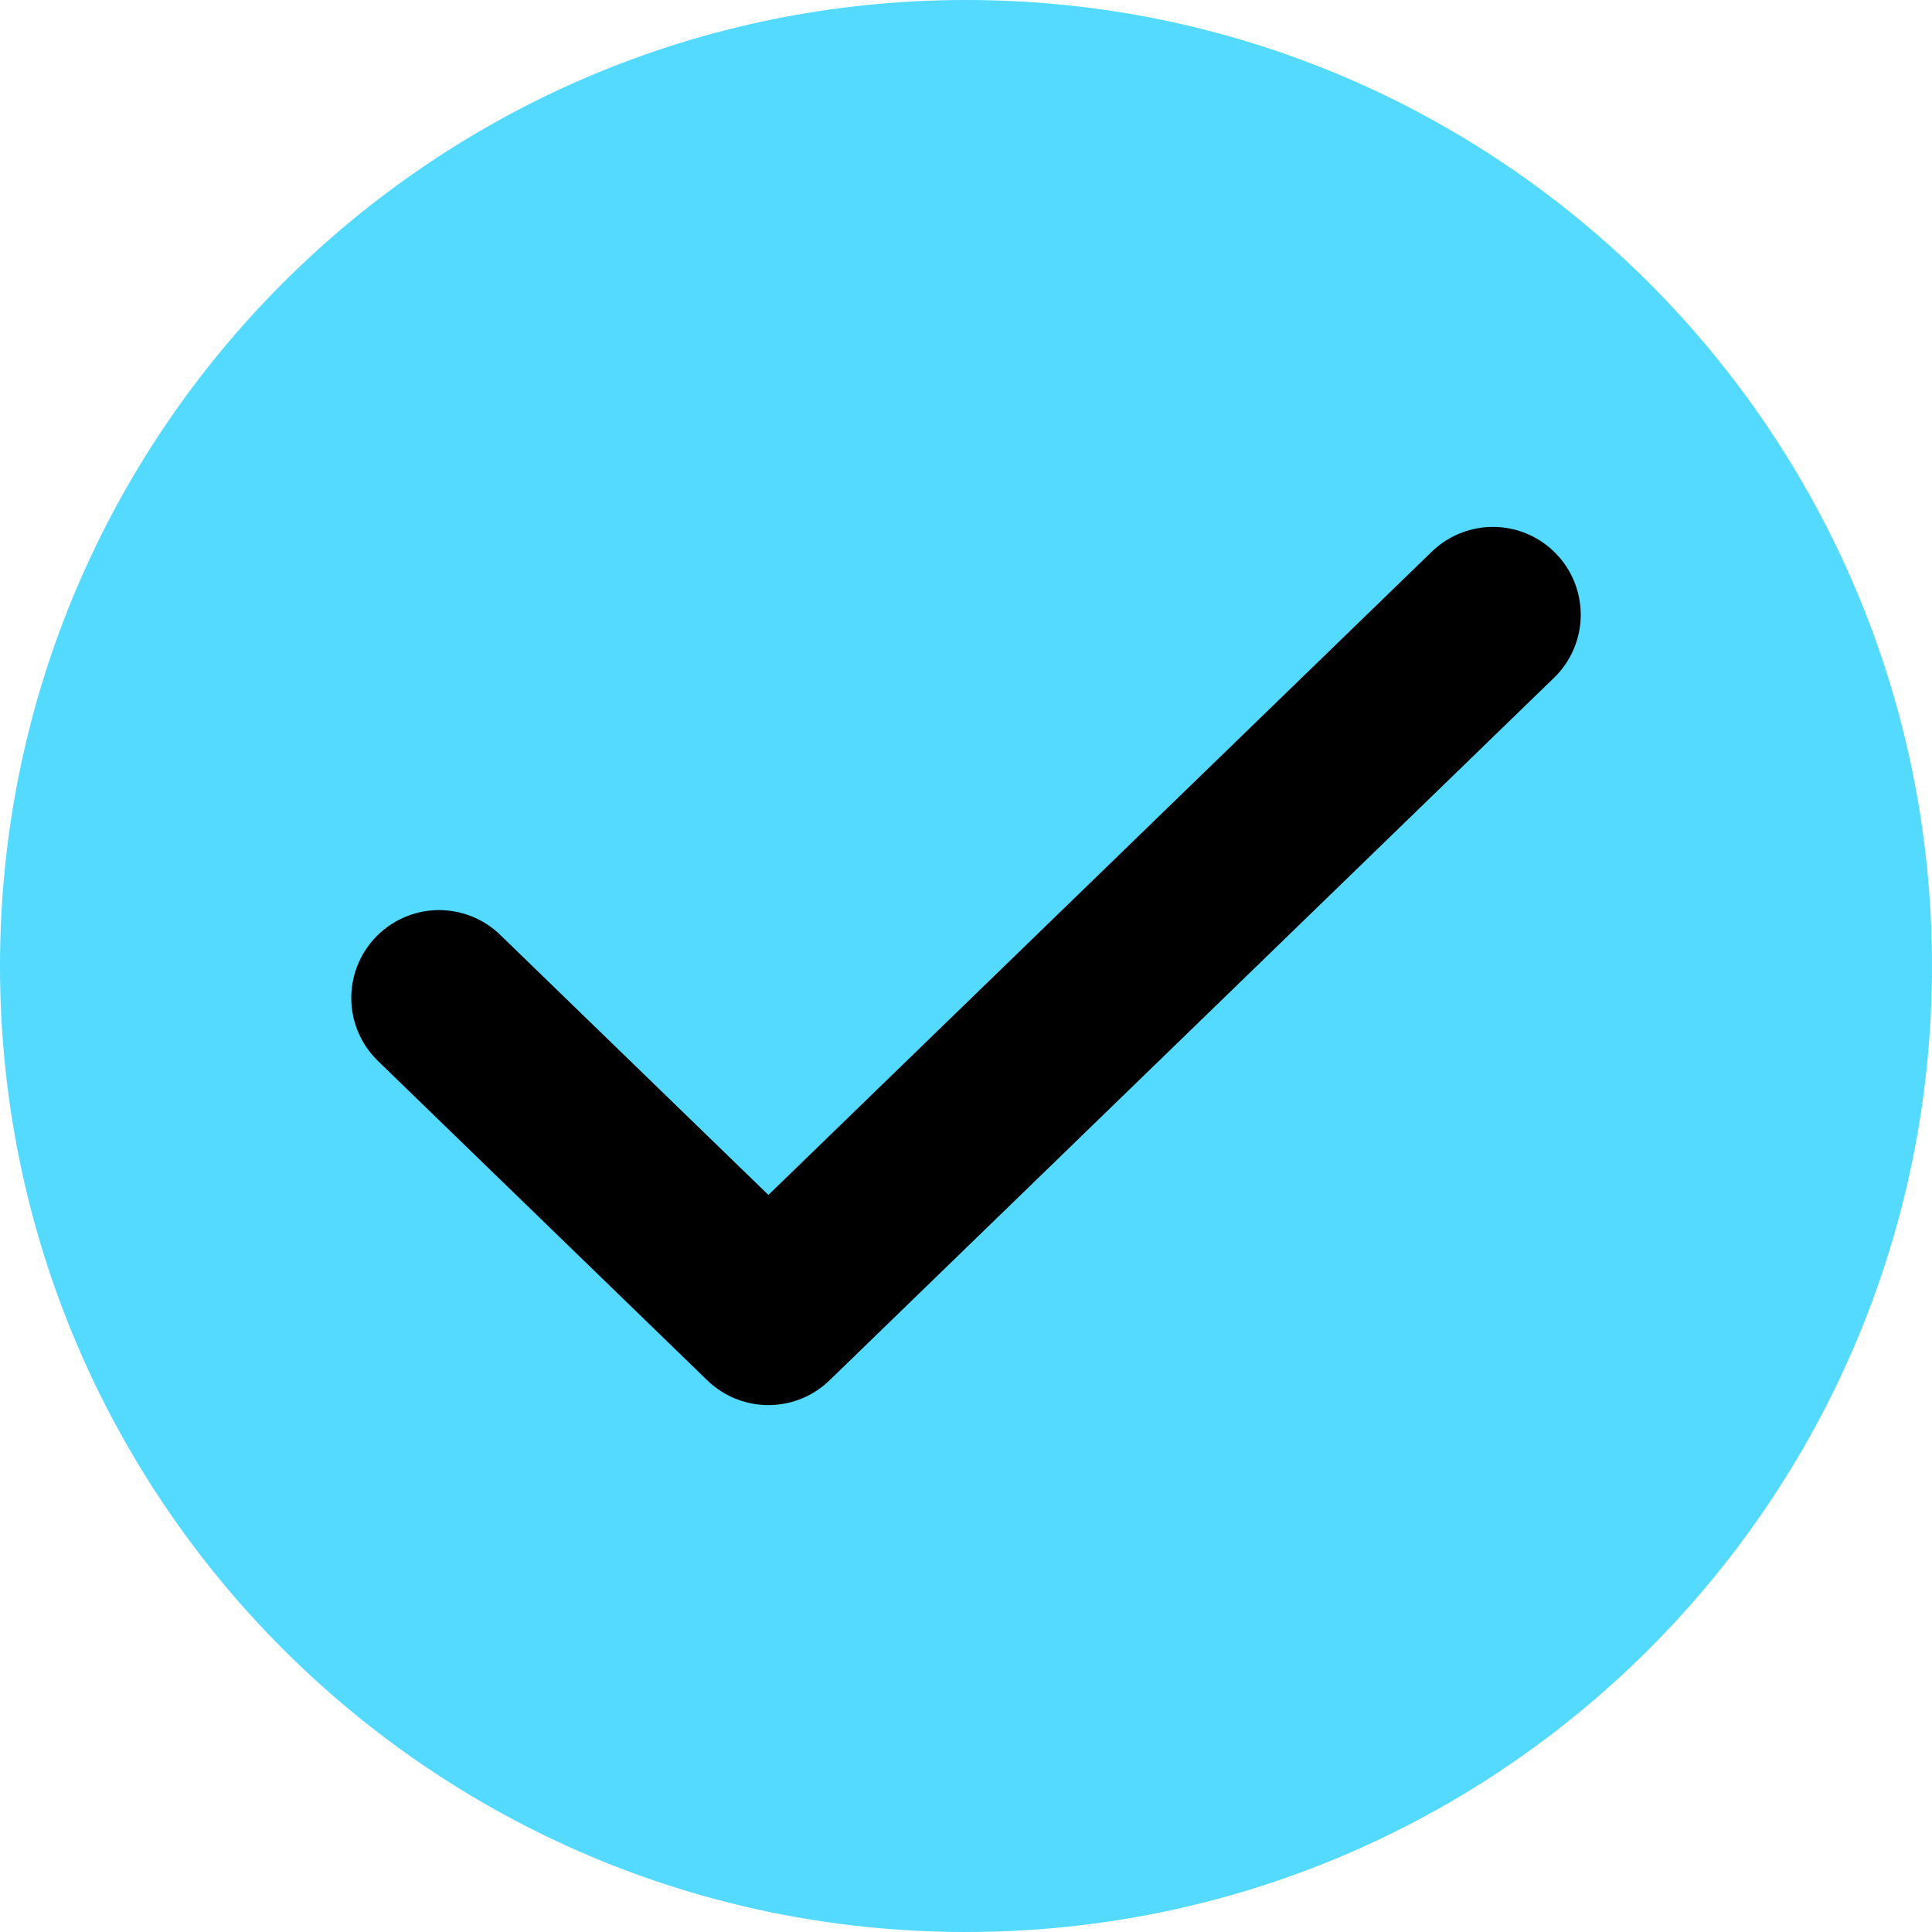
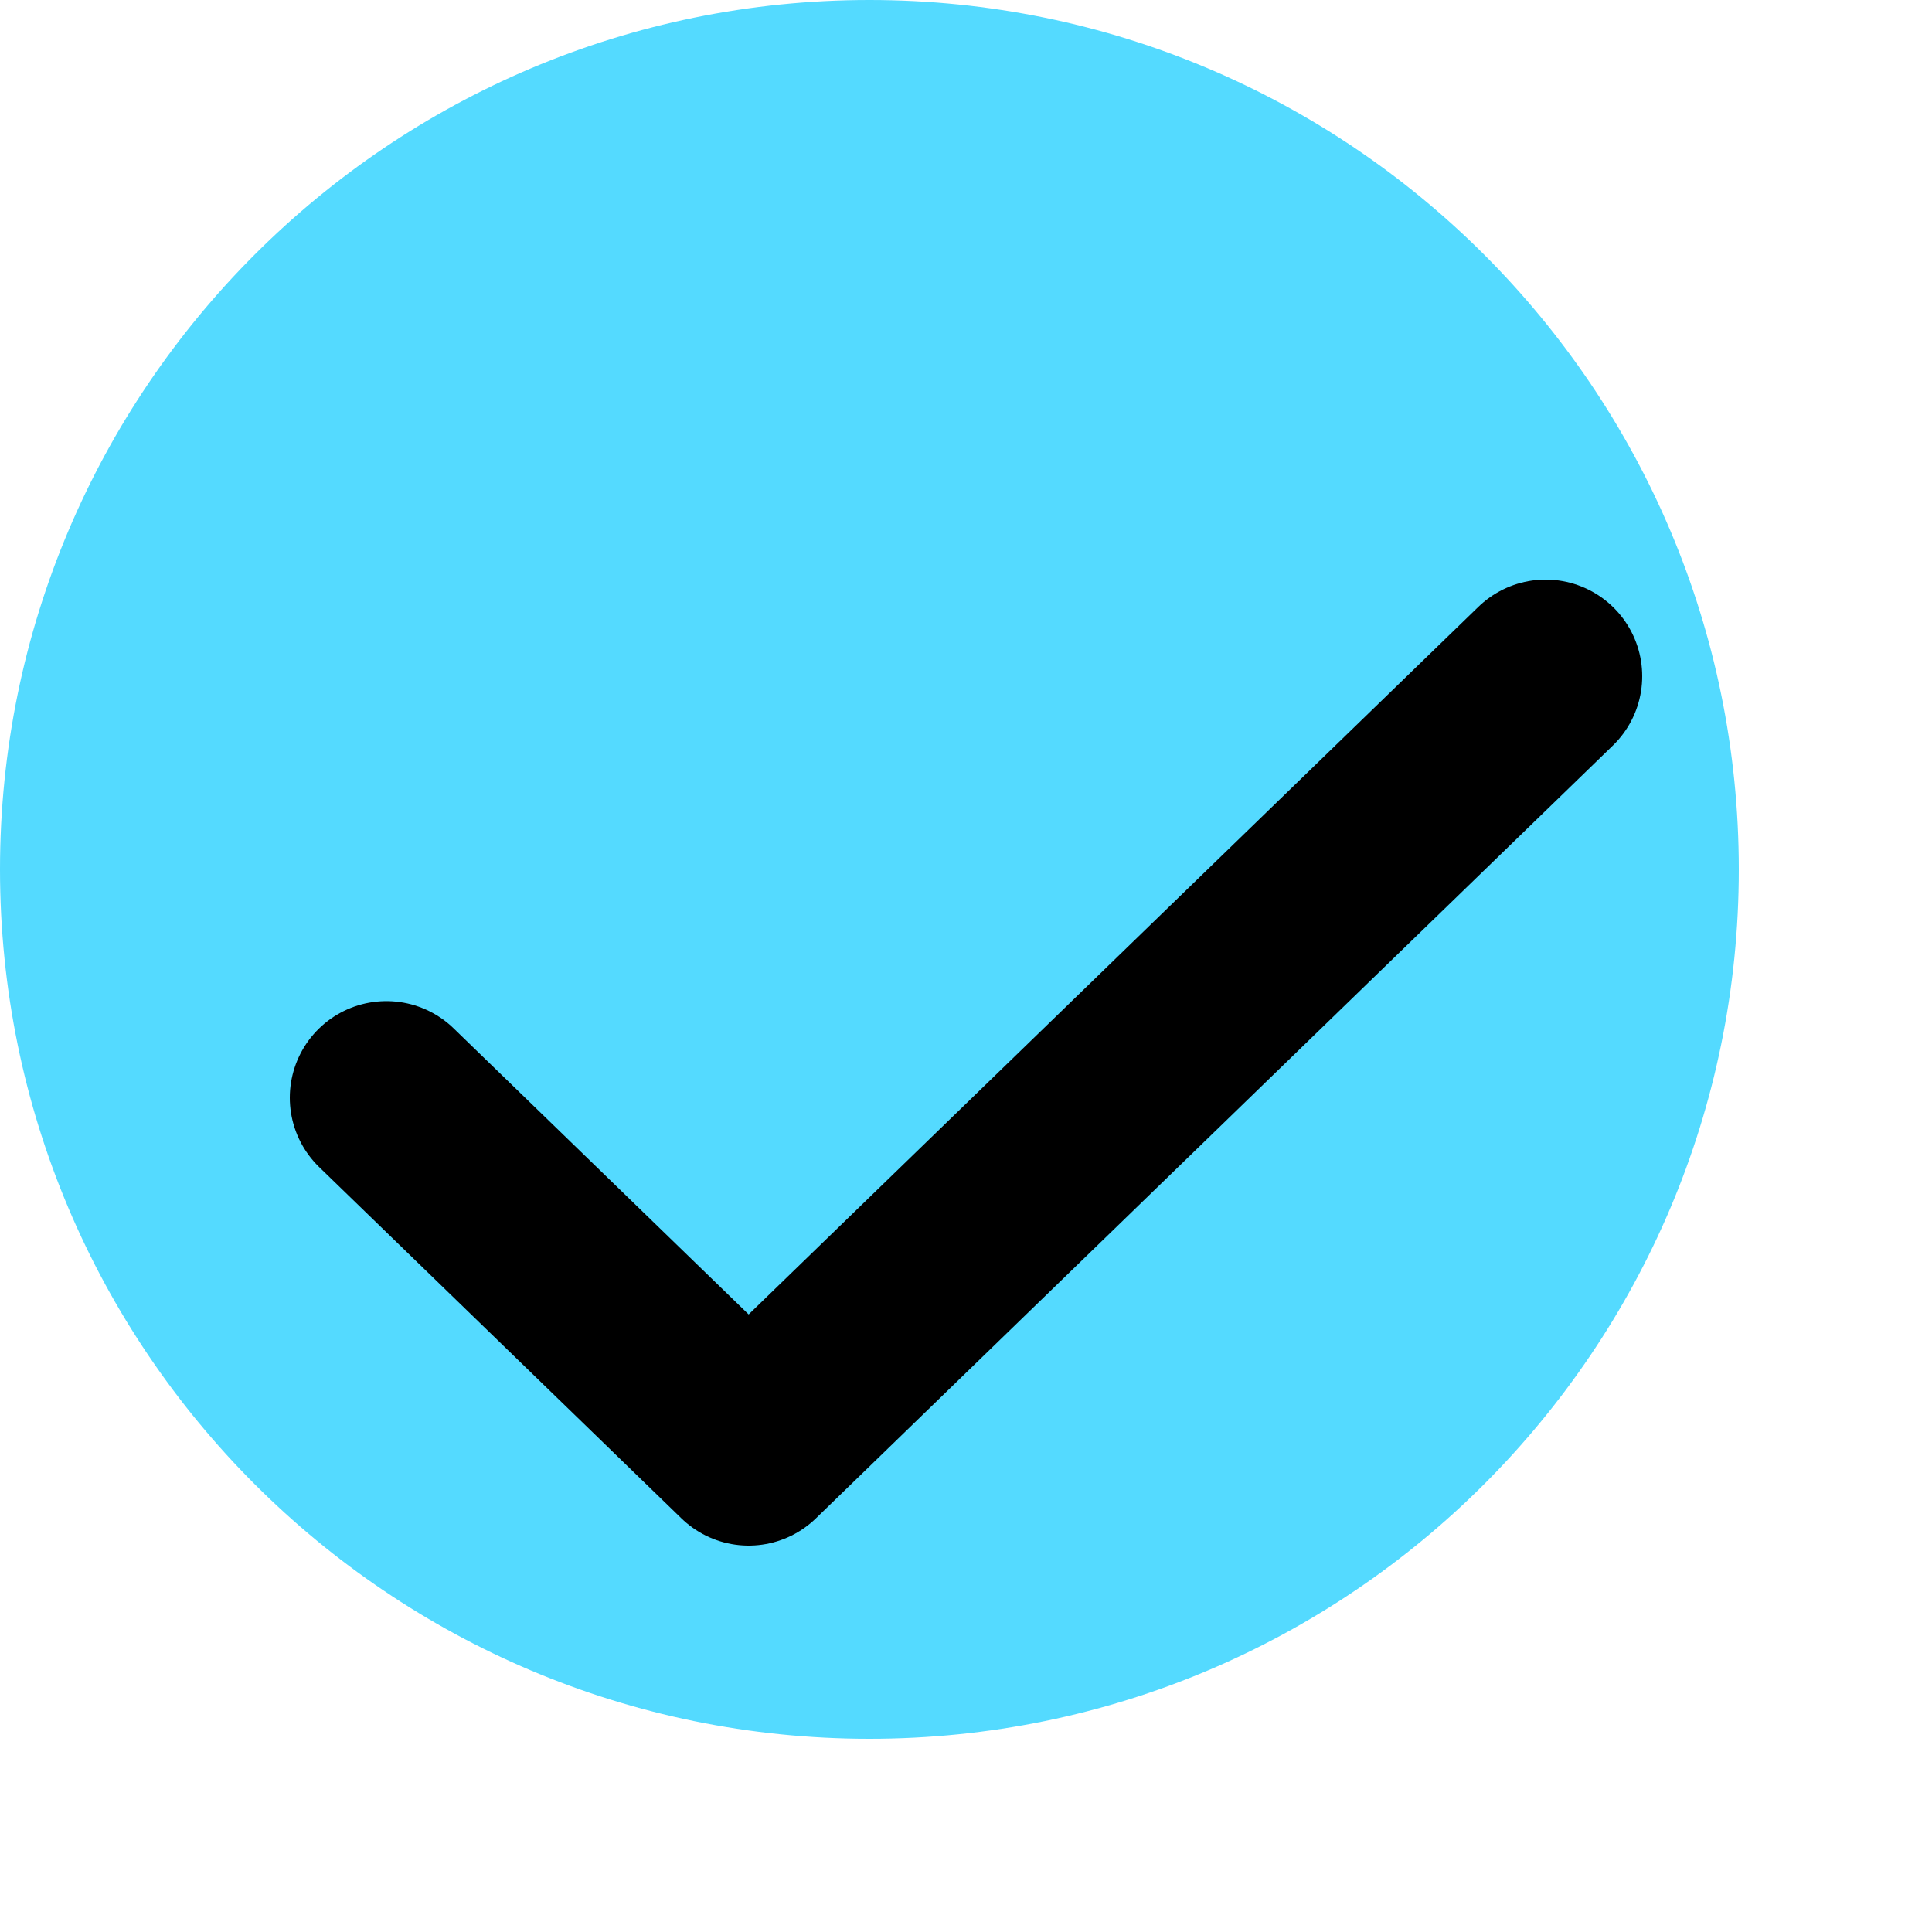
- <svg xmlns="http://www.w3.org/2000/svg" width="44" height="44" viewBox="0 0 44 44" fill="none">
-   <rect width="44" height="44" rx="22" fill="#54DAFF" />
-   <path d="M34 14L17.5 30L10 22.727" stroke="black" stroke-width="4" stroke-linecap="round" stroke-linejoin="round" />
+ <svg xmlns="http://www.w3.org/2000/svg" width="40" height="40" viewBox="0 0 40 40" fill="none">
+   <rect width="36" height="36" rx="20" fill="#54DAFF" />
+   <path d="M34 14L17.5 30L10 22.727" stroke="black" stroke-width="4" stroke-linecap="round" stroke-linejoin="round" transform="translate(-2,0)" />
</svg>
